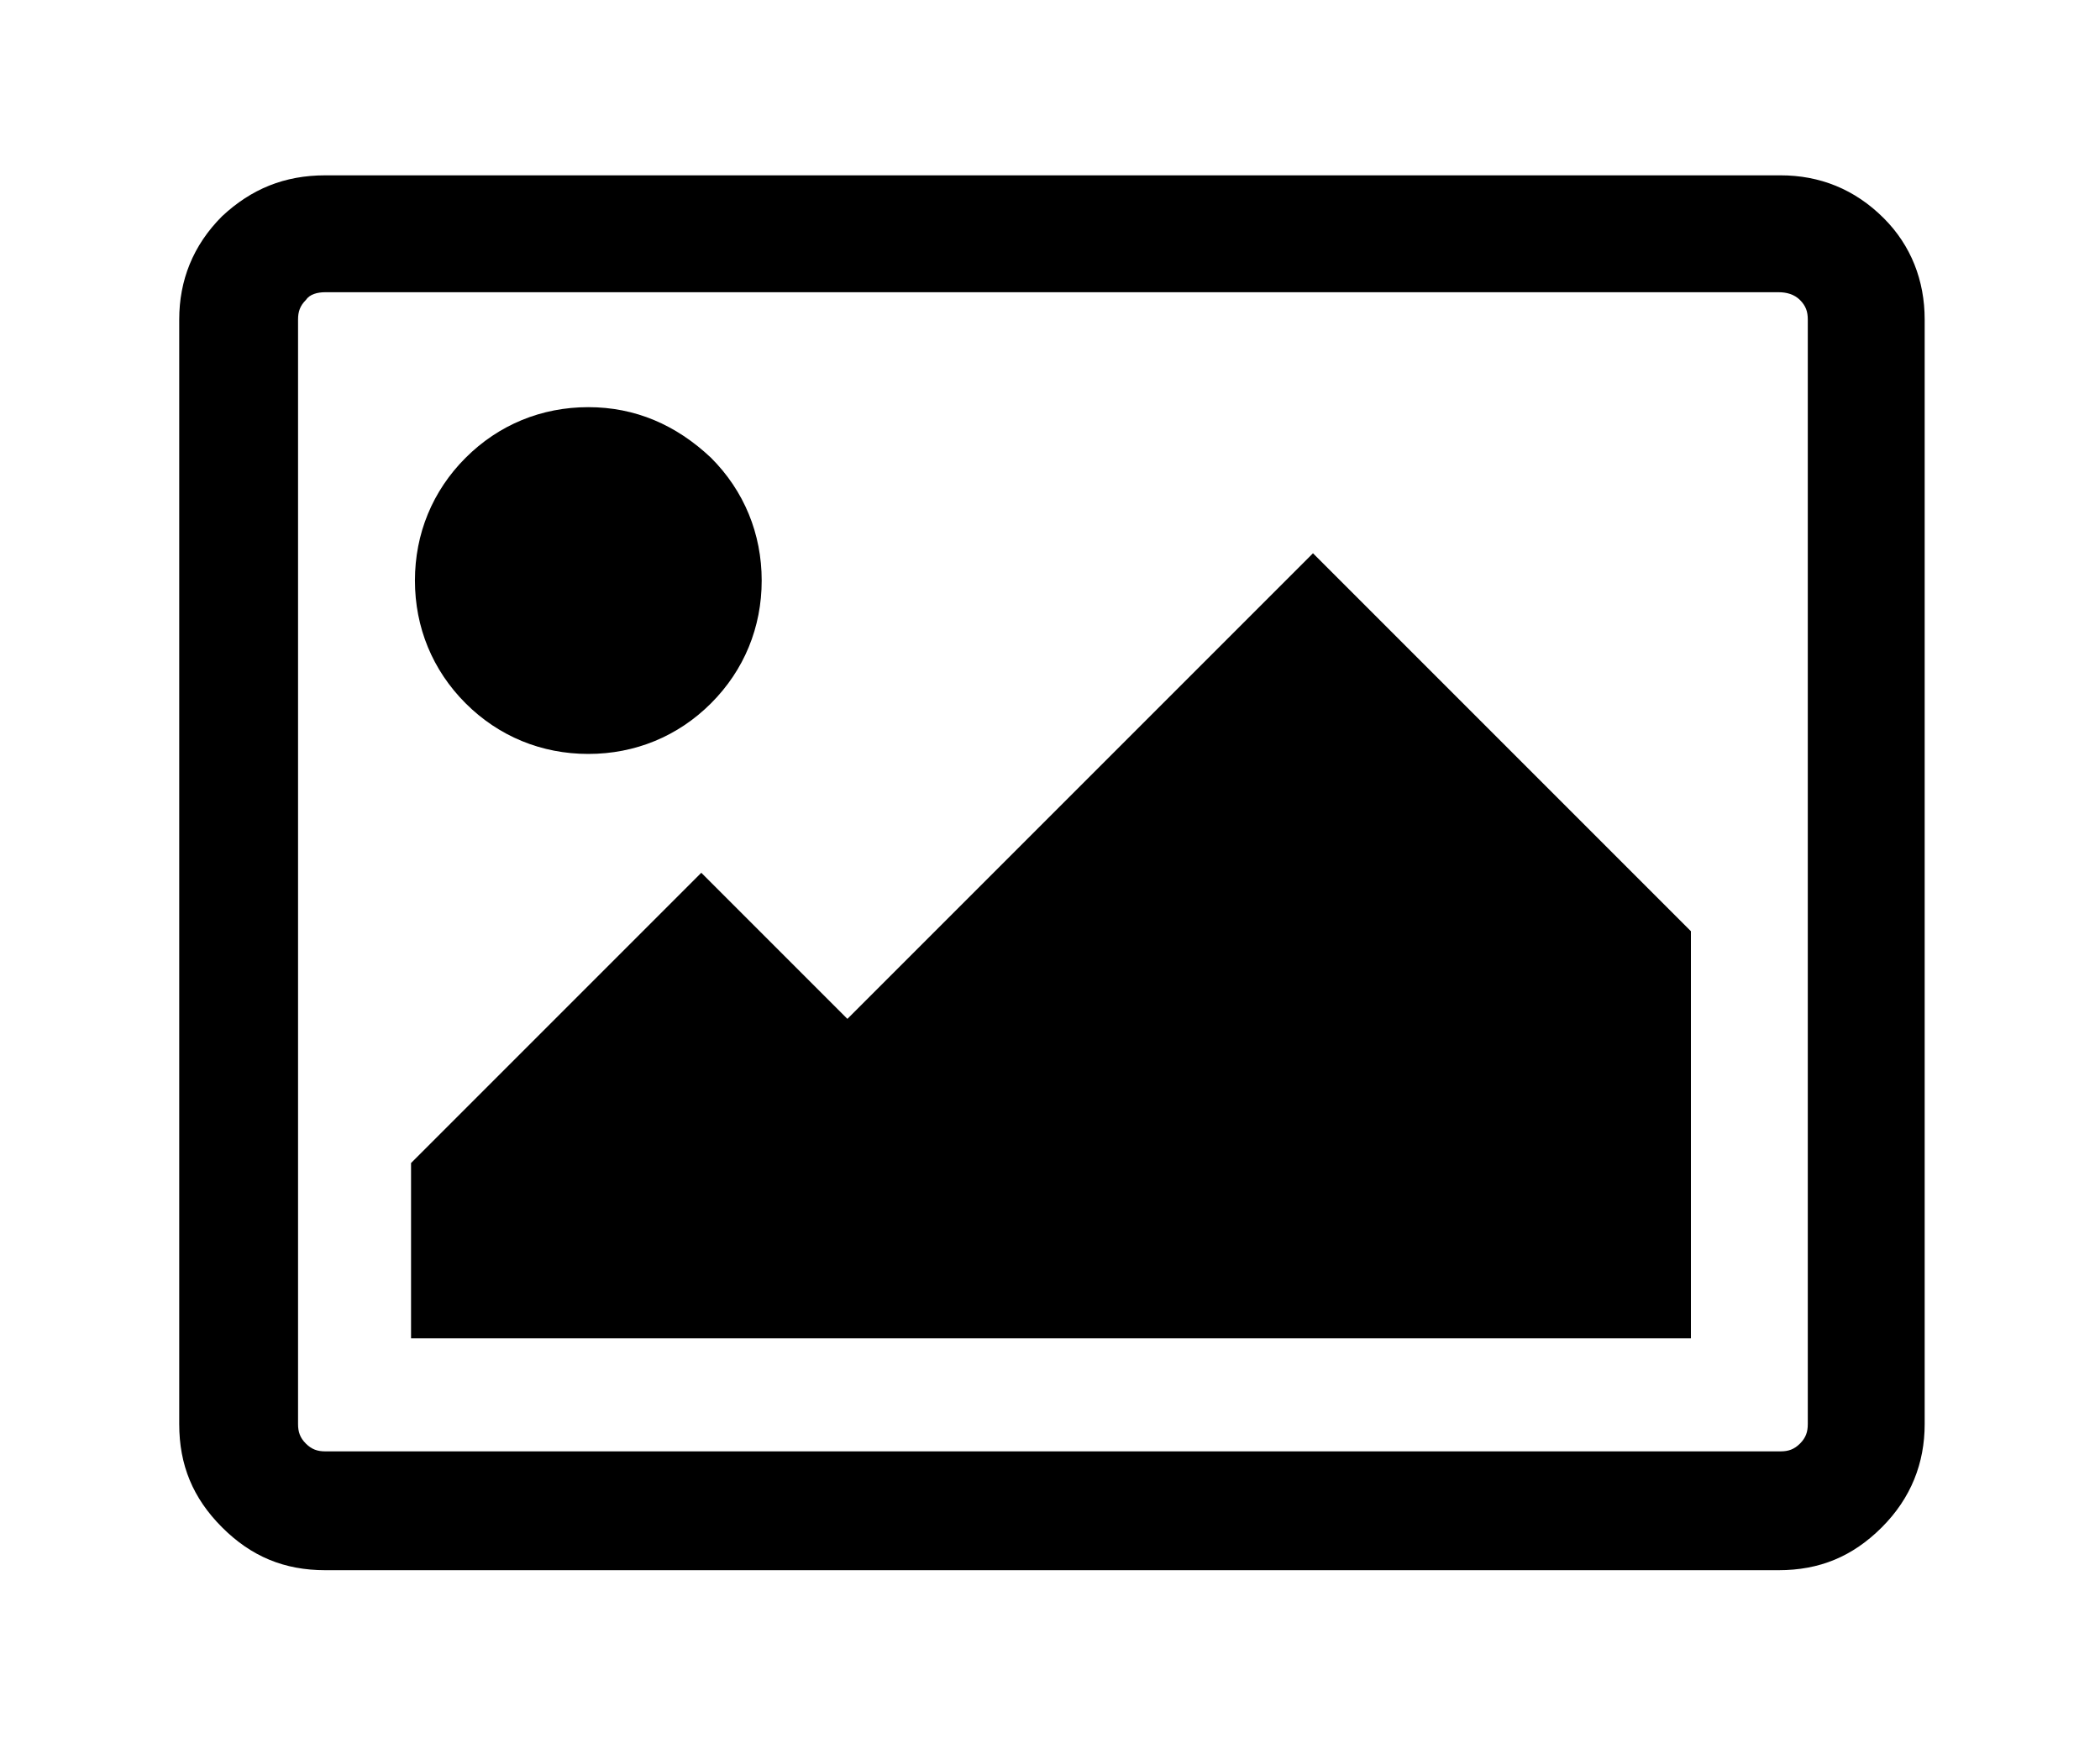
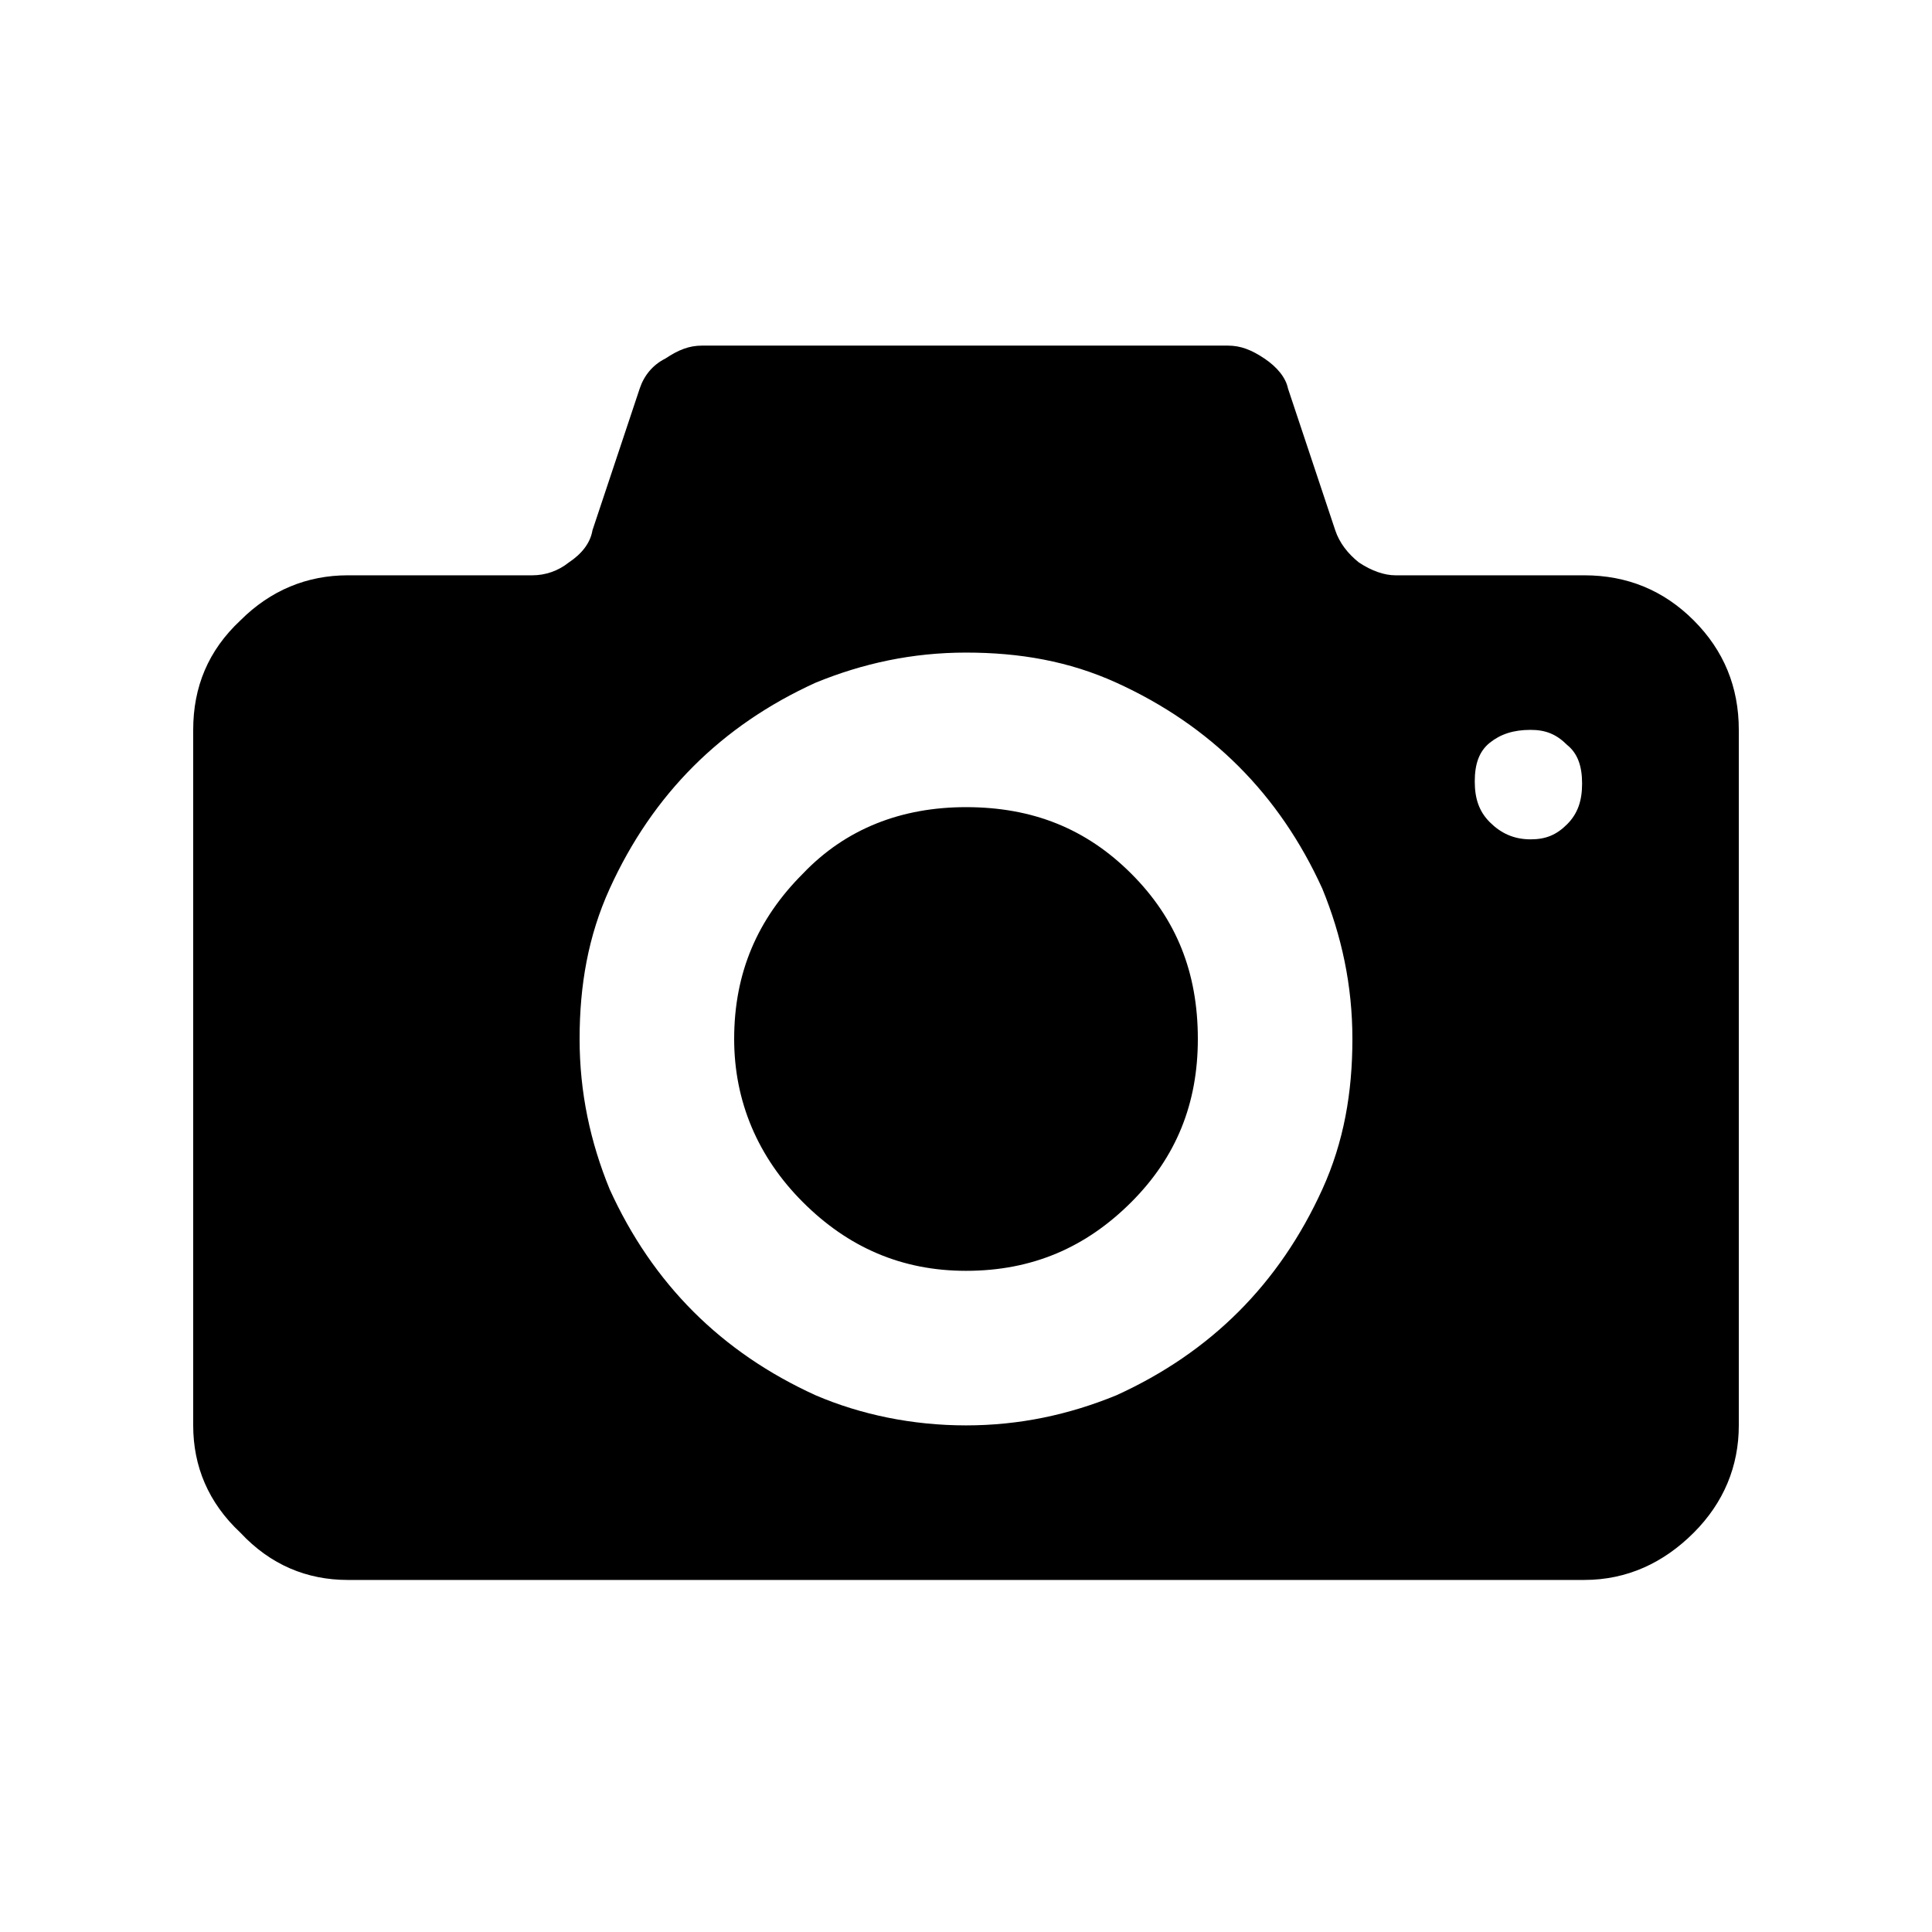
- <svg xmlns="http://www.w3.org/2000/svg" version="1.1" id="icons" x="0px" y="0px" viewBox="0 0 107.8 90" enable-background="new 0 0 107.8 90" xml:space="preserve">
+ <svg xmlns="http://www.w3.org/2000/svg" version="1.1" id="icons" x="0px" y="0px" viewBox="0 0 90 90" enable-background="new 0 0 90 90" xml:space="preserve">
  <g>
-     <path d="M98.8,16.4v56.7c0,2-0.7,3.8-2.2,5.3c-1.5,1.5-3.2,2.2-5.3,2.2H16.7c-2.1,0-3.8-0.7-5.3-2.2s-2.2-3.2-2.2-5.3V16.4   c0-2,0.7-3.8,2.2-5.3C12.9,9.7,14.6,9,16.7,9h74.7c2,0,3.8,0.7,5.3,2.2C98.1,12.6,98.8,14.4,98.8,16.4z M91.3,15H16.7   c-0.4,0-0.8,0.1-1,0.4c-0.3,0.3-0.4,0.6-0.4,1v56.7c0,0.4,0.1,0.7,0.4,1c0.3,0.3,0.6,0.4,1,0.4h74.7c0.4,0,0.7-0.1,1-0.4   c0.3-0.3,0.4-0.6,0.4-1V16.4c0-0.4-0.1-0.7-0.4-1C92.1,15.1,91.7,15,91.3,15z M36.5,23.5c1.7,1.7,2.6,3.9,2.6,6.3s-0.9,4.6-2.6,6.3   c-1.7,1.7-3.9,2.6-6.3,2.6s-4.6-0.9-6.3-2.6s-2.6-3.9-2.6-6.3s0.9-4.6,2.6-6.3s3.9-2.6,6.3-2.6S34.7,21.8,36.5,23.5z M86.8,47.8   v20.9H21.1v-9l14.9-14.9l7.5,7.5l23.9-23.9L86.8,47.8z" />
+     <path d="M73.8,26.8c2,0,3.7,0.7,5.1,2.1C80.3,30.3,81,32,81,34v32.4c0,1.9-0.7,3.6-2.1,5c-1.4,1.4-3.1,2.2-5.1,2.2H16.2   c-1.9,0-3.6-0.7-5-2.2C9.7,70,9,68.3,9,66.4V34c0-2,0.7-3.7,2.2-5.1c1.4-1.4,3.1-2.1,5-2.1h8.6c0.6,0,1.2-0.2,1.7-0.6   c0.6-0.4,1-0.9,1.1-1.5l2.2-6.6c0.2-0.6,0.6-1.1,1.2-1.4c0.6-0.4,1.1-0.6,1.7-0.6h24.5c0.6,0,1.1,0.2,1.7,0.6   c0.6,0.4,1,0.9,1.1,1.4l2.2,6.6c0.2,0.6,0.6,1.1,1.1,1.5c0.6,0.4,1.2,0.6,1.7,0.6H73.8z M45,66.4c2.5,0,4.8-0.5,7-1.4   c2.2-1,4.1-2.3,5.7-3.9s2.9-3.5,3.9-5.7c1-2.2,1.4-4.5,1.4-7s-0.5-4.8-1.4-7c-1-2.2-2.3-4.1-3.9-5.7c-1.6-1.6-3.5-2.9-5.7-3.9   c-2.2-1-4.5-1.4-7-1.4c-2.5,0-4.8,0.5-7,1.4c-2.2,1-4.1,2.3-5.7,3.9c-1.6,1.6-2.9,3.5-3.9,5.7s-1.4,4.5-1.4,7s0.5,4.8,1.4,7   c1,2.2,2.3,4.1,3.9,5.7c1.6,1.6,3.5,2.9,5.7,3.9C40.1,65.9,42.5,66.4,45,66.4z M45,37.6c3.1,0,5.6,1,7.7,3.1   c2.1,2.1,3.1,4.6,3.1,7.7c0,3-1,5.5-3.1,7.6c-2.1,2.1-4.6,3.2-7.7,3.2c-3,0-5.5-1.1-7.6-3.2c-2.1-2.1-3.2-4.7-3.2-7.6   c0-3.1,1.1-5.6,3.2-7.7C39.4,38.6,42,37.6,45,37.6z M71.3,39.1c0.7,0,1.2-0.2,1.7-0.7c0.5-0.5,0.7-1.1,0.7-1.9   c0-0.8-0.2-1.4-0.7-1.8C72.5,34.2,72,34,71.3,34c-0.8,0-1.4,0.2-1.9,0.6c-0.5,0.4-0.7,1-0.7,1.8c0,0.8,0.2,1.4,0.7,1.9   C69.9,38.8,70.5,39.1,71.3,39.1z" />
  </g>
</svg>
